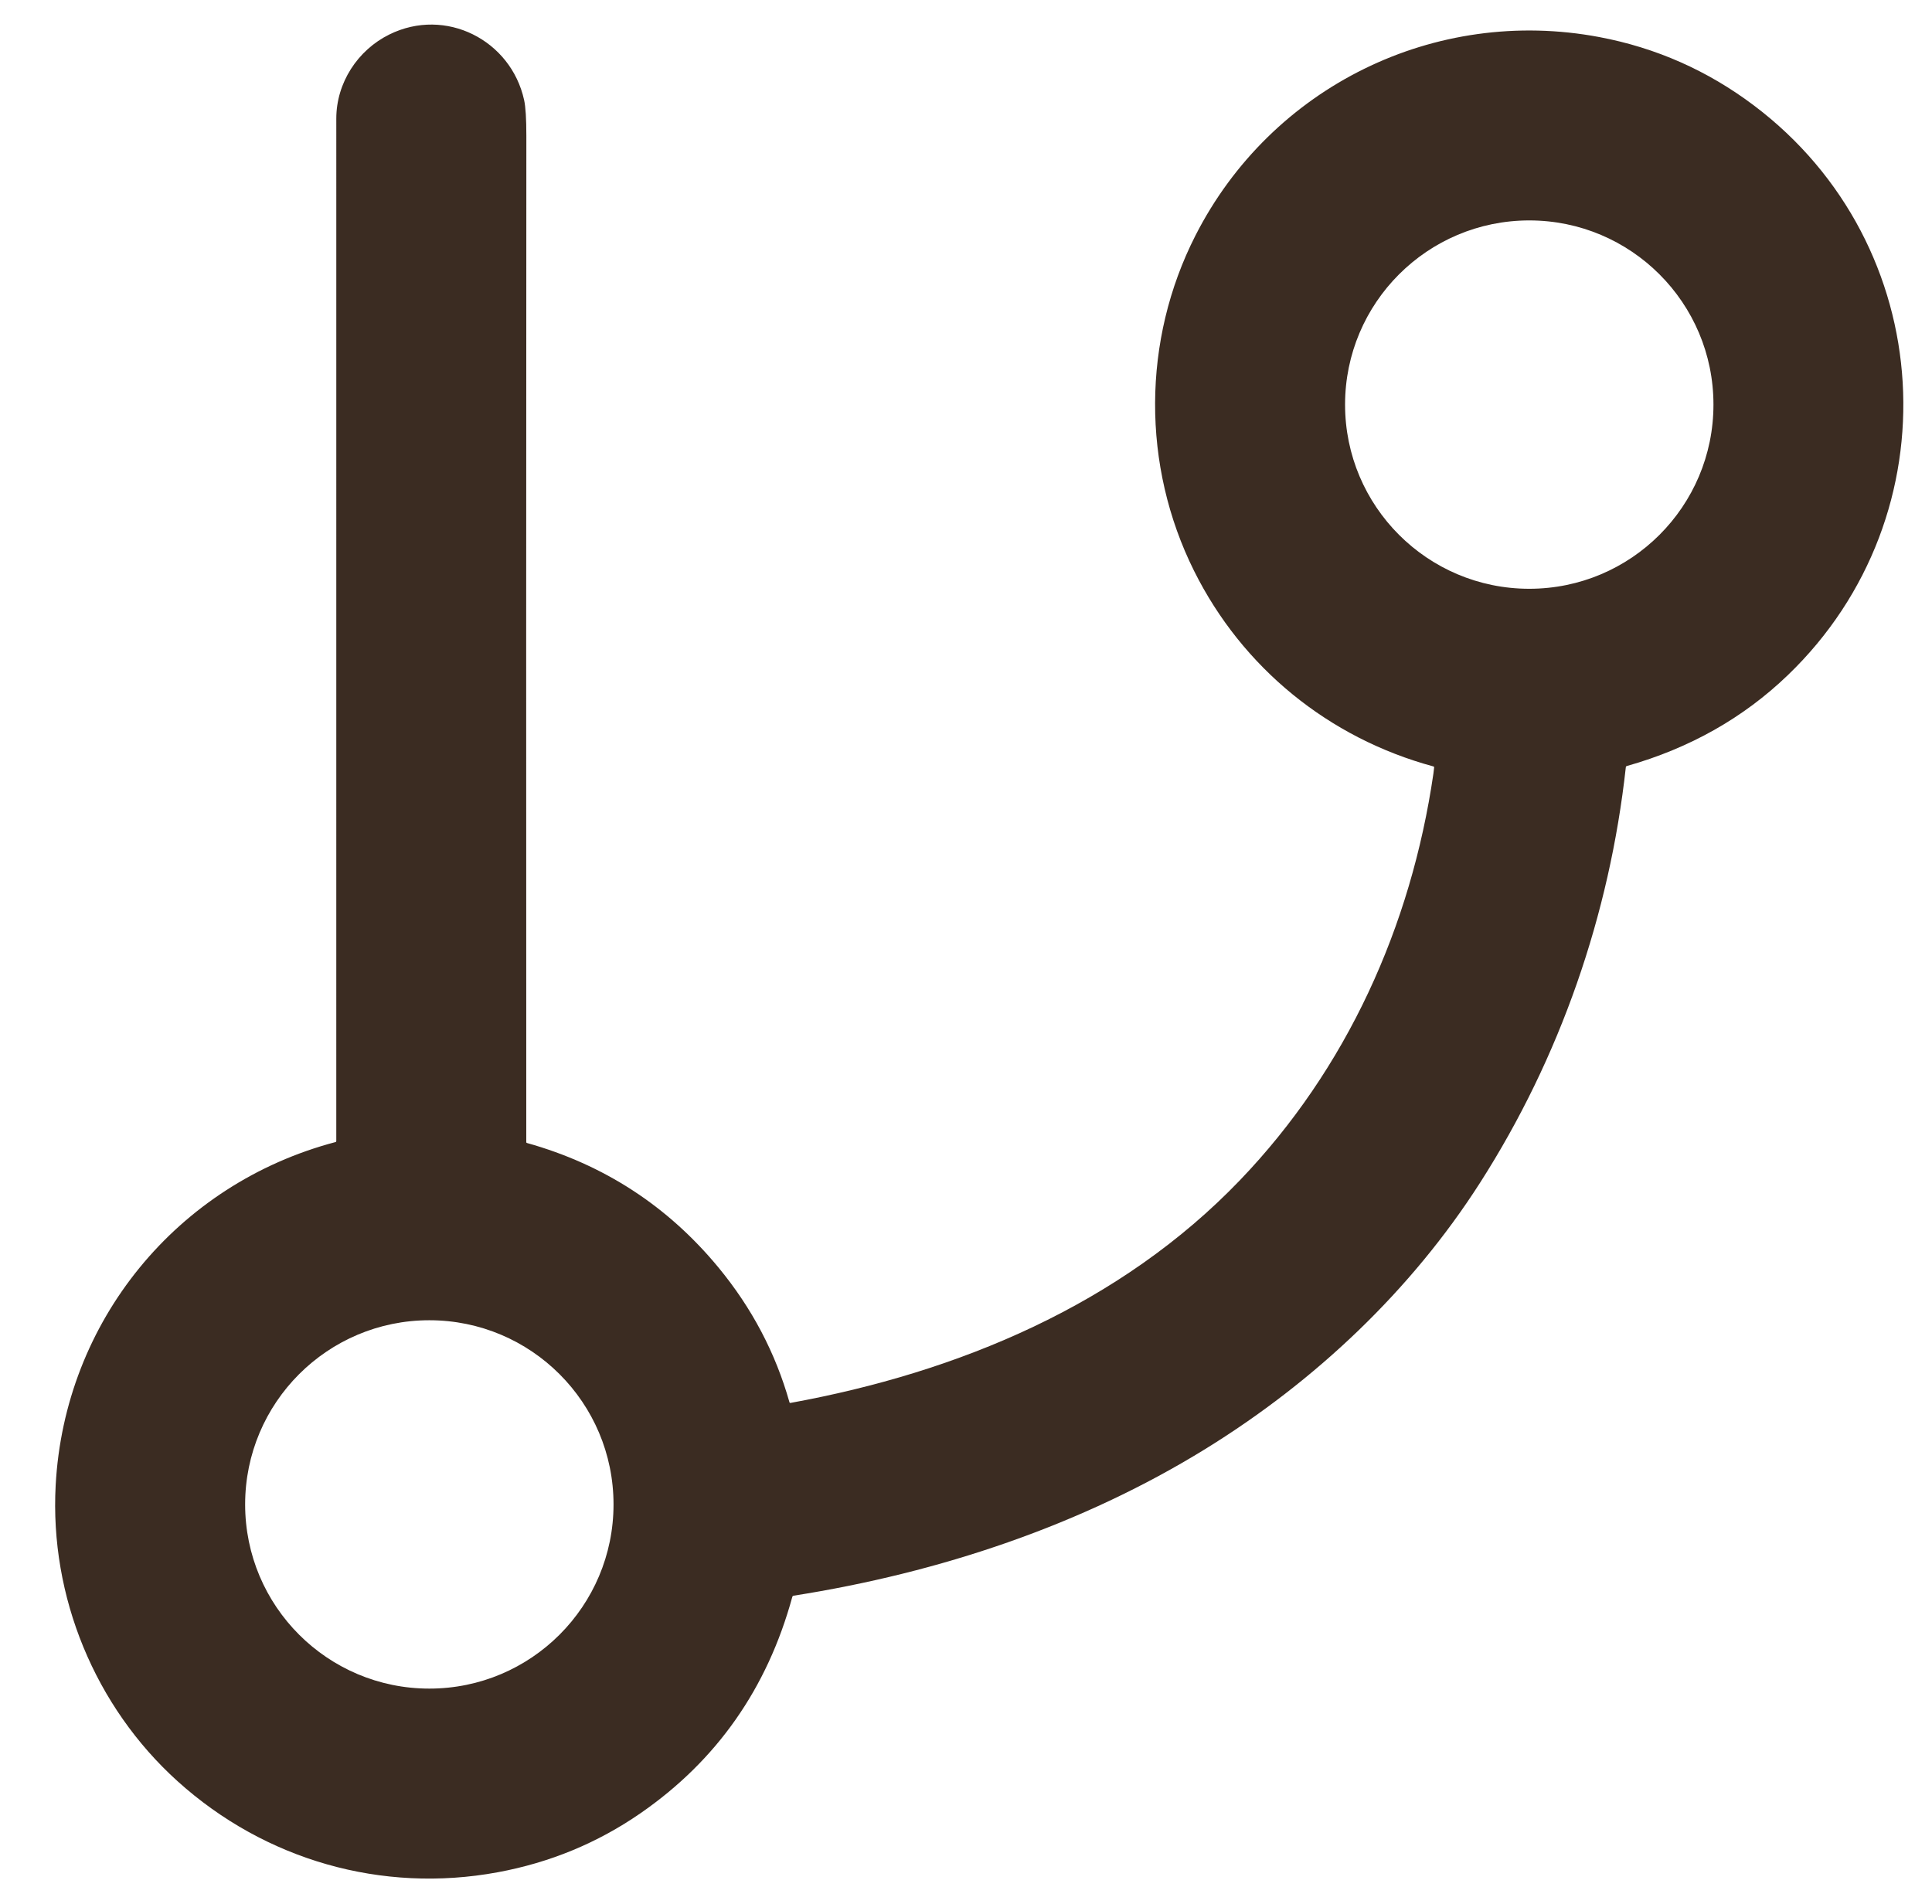
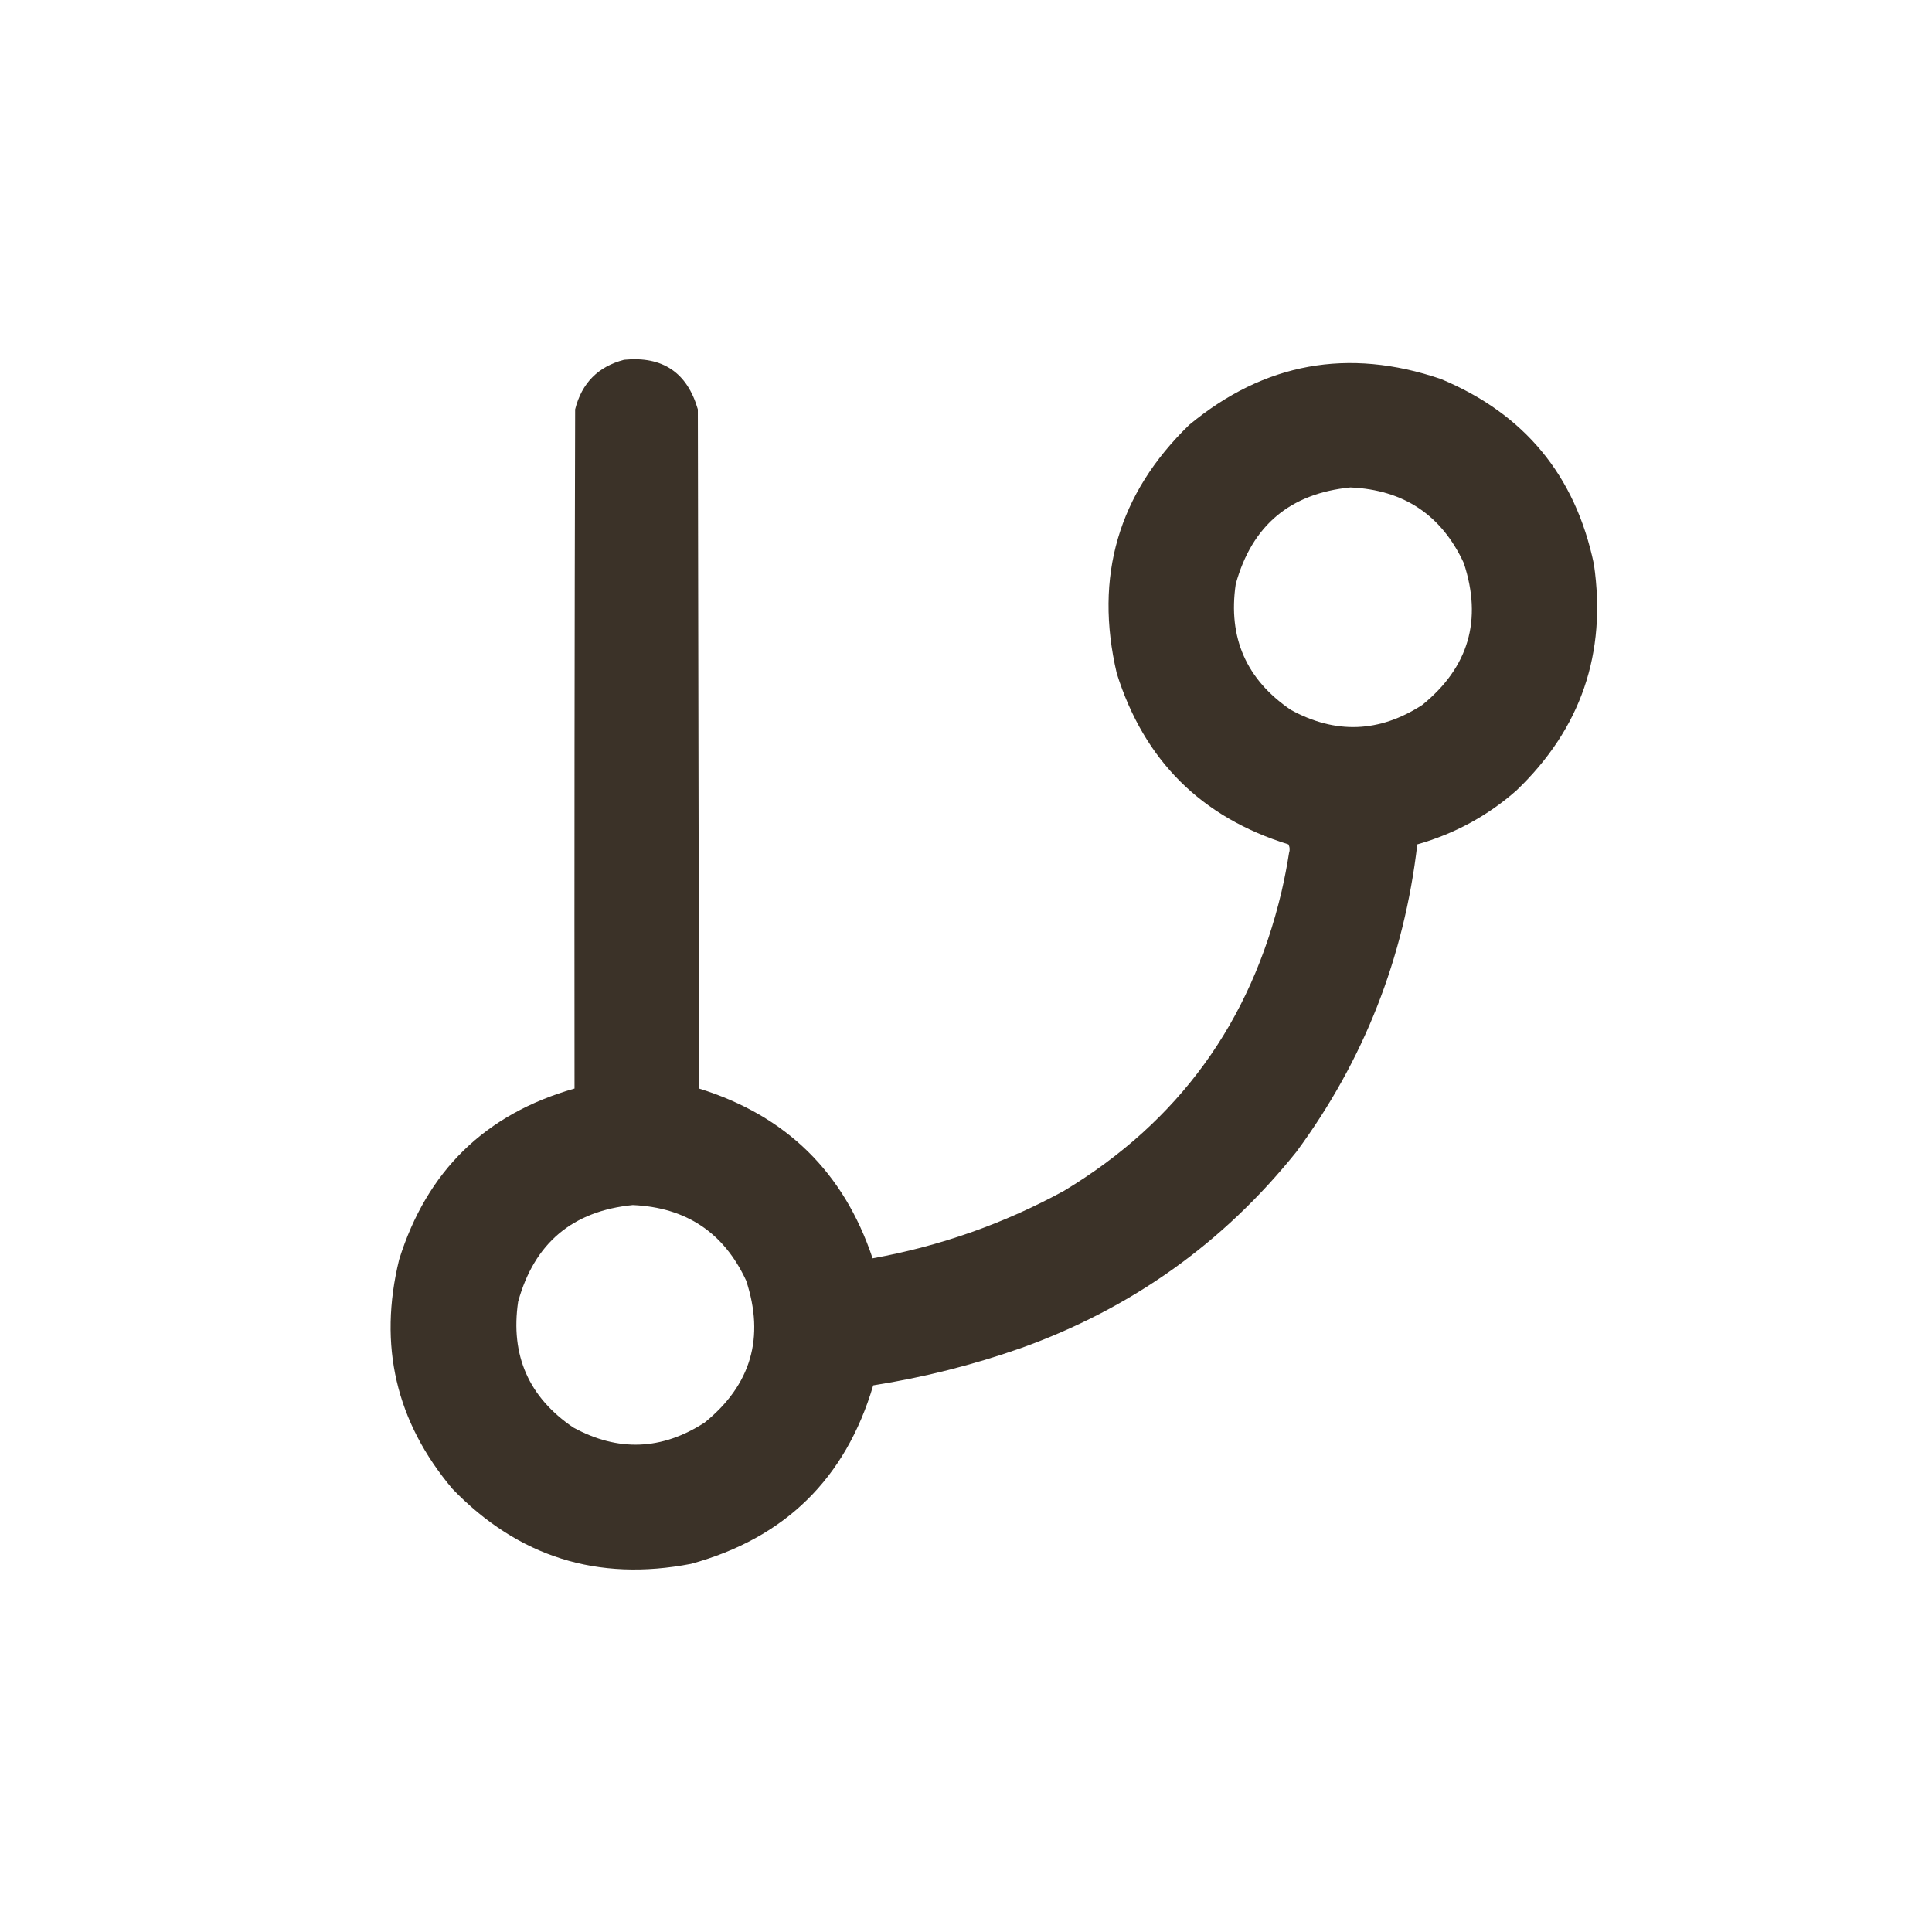
- <svg xmlns="http://www.w3.org/2000/svg" version="1.1" viewBox="0.00 0.00 1017.00 1002.00">
-   <path fill="#3b2c22" d="   M 754.51 403.48   C 699.43 388.55 653.93 351.51 628.55 300.53   C 600.97 245.16 601.19 179.14 629.29 123.97   C 669.17 45.65 755.31 3.21 841.86 19.51   Q 886.63 27.95 923.19 55.47   C 1020.55 128.77 1028.84 271.02 941.15 355.39   Q 905.96 389.24 856.36 403.27   Q 855.88 403.41 855.83 403.91   C 847.29 481.61 821.21 556.82 779.16 622.56   C 742.94 679.18 692.64 726.90 634.64 762.72   C 569.50 802.96 494.45 828.00 417.78 840.04   Q 417.22 840.13 417.07 840.67   Q 397.31 912.98 337.16 954.57   Q 303.20 978.05 261.93 985.66   C 201.08 996.89 139.50 979.28 93.45 937.70   C 49.97 898.42 26.15 840.58 29.30 781.96   C 33.93 695.62 93.18 623.22 176.67 601.22   Q 177.02 601.12 177.02 600.76   Q 176.98 334.91 177.03 62.41   C 177.03 43.61 188.26 26.41 204.92 18.17   C 234.56 3.52 268.97 21.10 275.90 52.69   Q 277.08 58.08 277.07 71.57   Q 276.91 336.84 277.03 601.28   Q 277.04 601.63 277.37 601.72   Q 338.12 618.72 378.20 667.27   Q 404.56 699.21 415.58 738.24   A 0.46 0.45 77.3 0 0 416.09 738.57   C 504.60 722.44 589.86 686.83 652.72 621.30   C 708.84 562.79 742.78 487.91 754.54 407.28   Q 754.77 405.71 754.92 404.07   Q 754.97 403.60 754.51 403.48   Z   M 901.96 213.00   A 96.96 96.96 0.0 0 0 805.00 116.04   A 96.96 96.96 0.0 0 0 708.04 213.00   A 96.96 96.96 0.0 0 0 805.00 309.96   A 96.96 96.96 0.0 0 0 901.96 213.00   Z   M 322.96 792.00   A 96.96 96.96 0.0 0 0 226.00 695.04   A 96.96 96.96 0.0 0 0 129.04 792.00   A 96.96 96.96 0.0 0 0 226.00 888.96   A 96.96 96.96 0.0 0 0 322.96 792.00   Z" />
+ <svg xmlns="http://www.w3.org/2000/svg" version="1.1" width="2000px" height="2000px" style="shape-rendering:geometricPrecision; text-rendering:geometricPrecision; image-rendering:optimizeQuality; fill-rule:evenodd; clip-rule:evenodd" id="svg1">
+   <defs id="defs1" />
+   <g id="g1" transform="matrix(1.283012,0,0,1.283012,-291.1788,-282.538)">
+     <path style="opacity:0.991" fill="#393026" d="m 730.5,510.5 c 31.067,-3.065 50.9,10.269 59.5,40 0.333,182.667 0.667,365.333 1,548 70.089,21.76 116.756,67.42 140,137 54.497,-9.84 106,-28.01 154.5,-54.5 92.17,-55.58 150.67,-136.08 175.5,-241.5 2.38,-10.258 4.38,-20.591 6,-31 0.81,-2.402 0.65,-4.735 -0.5,-7 -70.3,-21.799 -116.47,-67.799 -138.5,-138 -18.29,-78.099 1.21,-144.932 58.5,-200.5 60.56,-50.109 128.23,-62.442 203,-37 67.4,28.076 108.57,77.909 123.5,149.5 10.41,71.767 -10.42,132.6 -62.5,182.5 -23.24,20.46 -49.91,34.96 -80,43.5 -10.68,91.599 -43.18,174.27 -97.5,248 -59.08,73.71 -133.25,126.54 -222.5,158.5 -38.75,13.61 -78.421,23.61 -119,30 -22.278,75.28 -71.278,123.28 -147,144 -75.315,14.56 -139.481,-5.61 -192.5,-60.5 -45.621,-54.16 -59.954,-115.83 -43,-185 22.363,-71.53 69.529,-117.53 141.5,-138 -0.167,-182.667 0,-365.334 0.5,-548 5.348,-21.181 18.515,-34.514 39.5,-40 z m 586,103 c 43.01,1.886 73.51,22.219 91.5,61 15.12,45.963 3.95,84.13 -33.5,114.5 -34.59,22.385 -69.92,23.718 -106,4 -35.98,-24.472 -50.82,-58.306 -44.5,-101.5 13.02,-47.188 43.85,-73.188 92.5,-78 z m -579,579 c 43.011,1.89 73.511,22.22 91.5,61 15.12,45.96 3.954,84.13 -33.5,114.5 -34.591,22.38 -69.924,23.72 -106,4 -35.982,-24.47 -50.816,-58.31 -44.5,-101.5 13.018,-47.19 43.851,-73.19 92.5,-78 z" id="path1" />
+   </g>
</svg>
